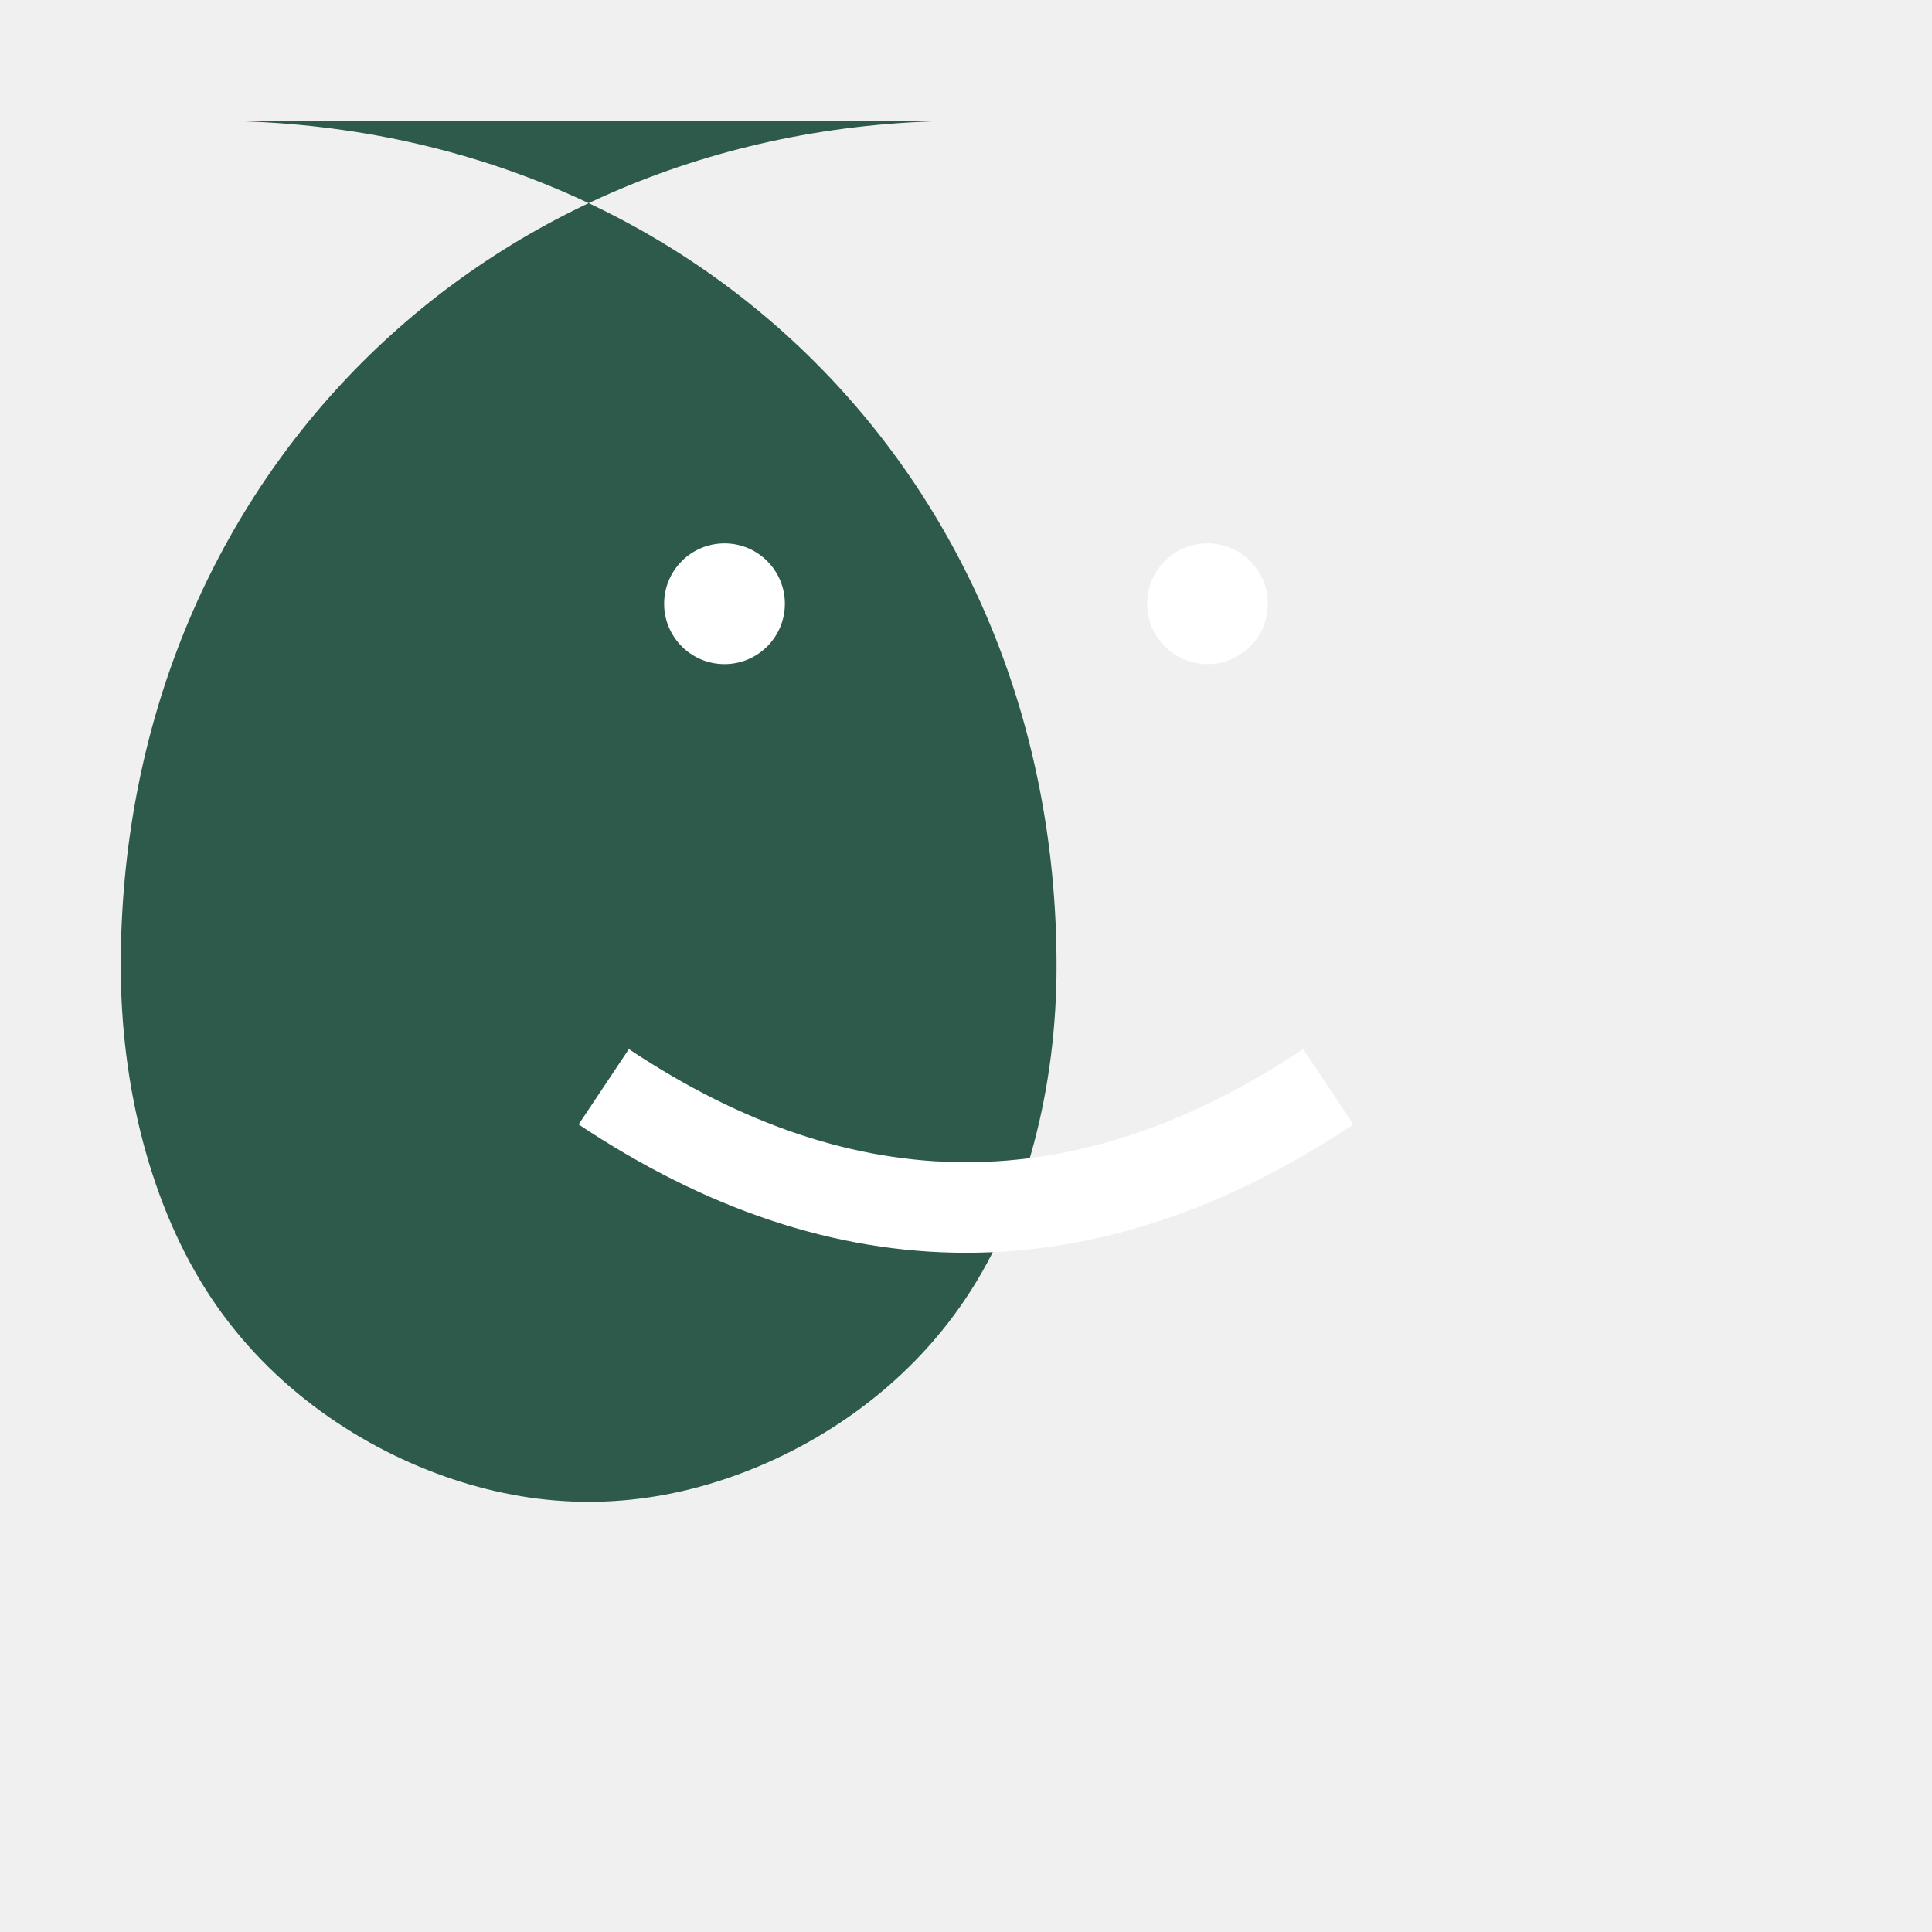
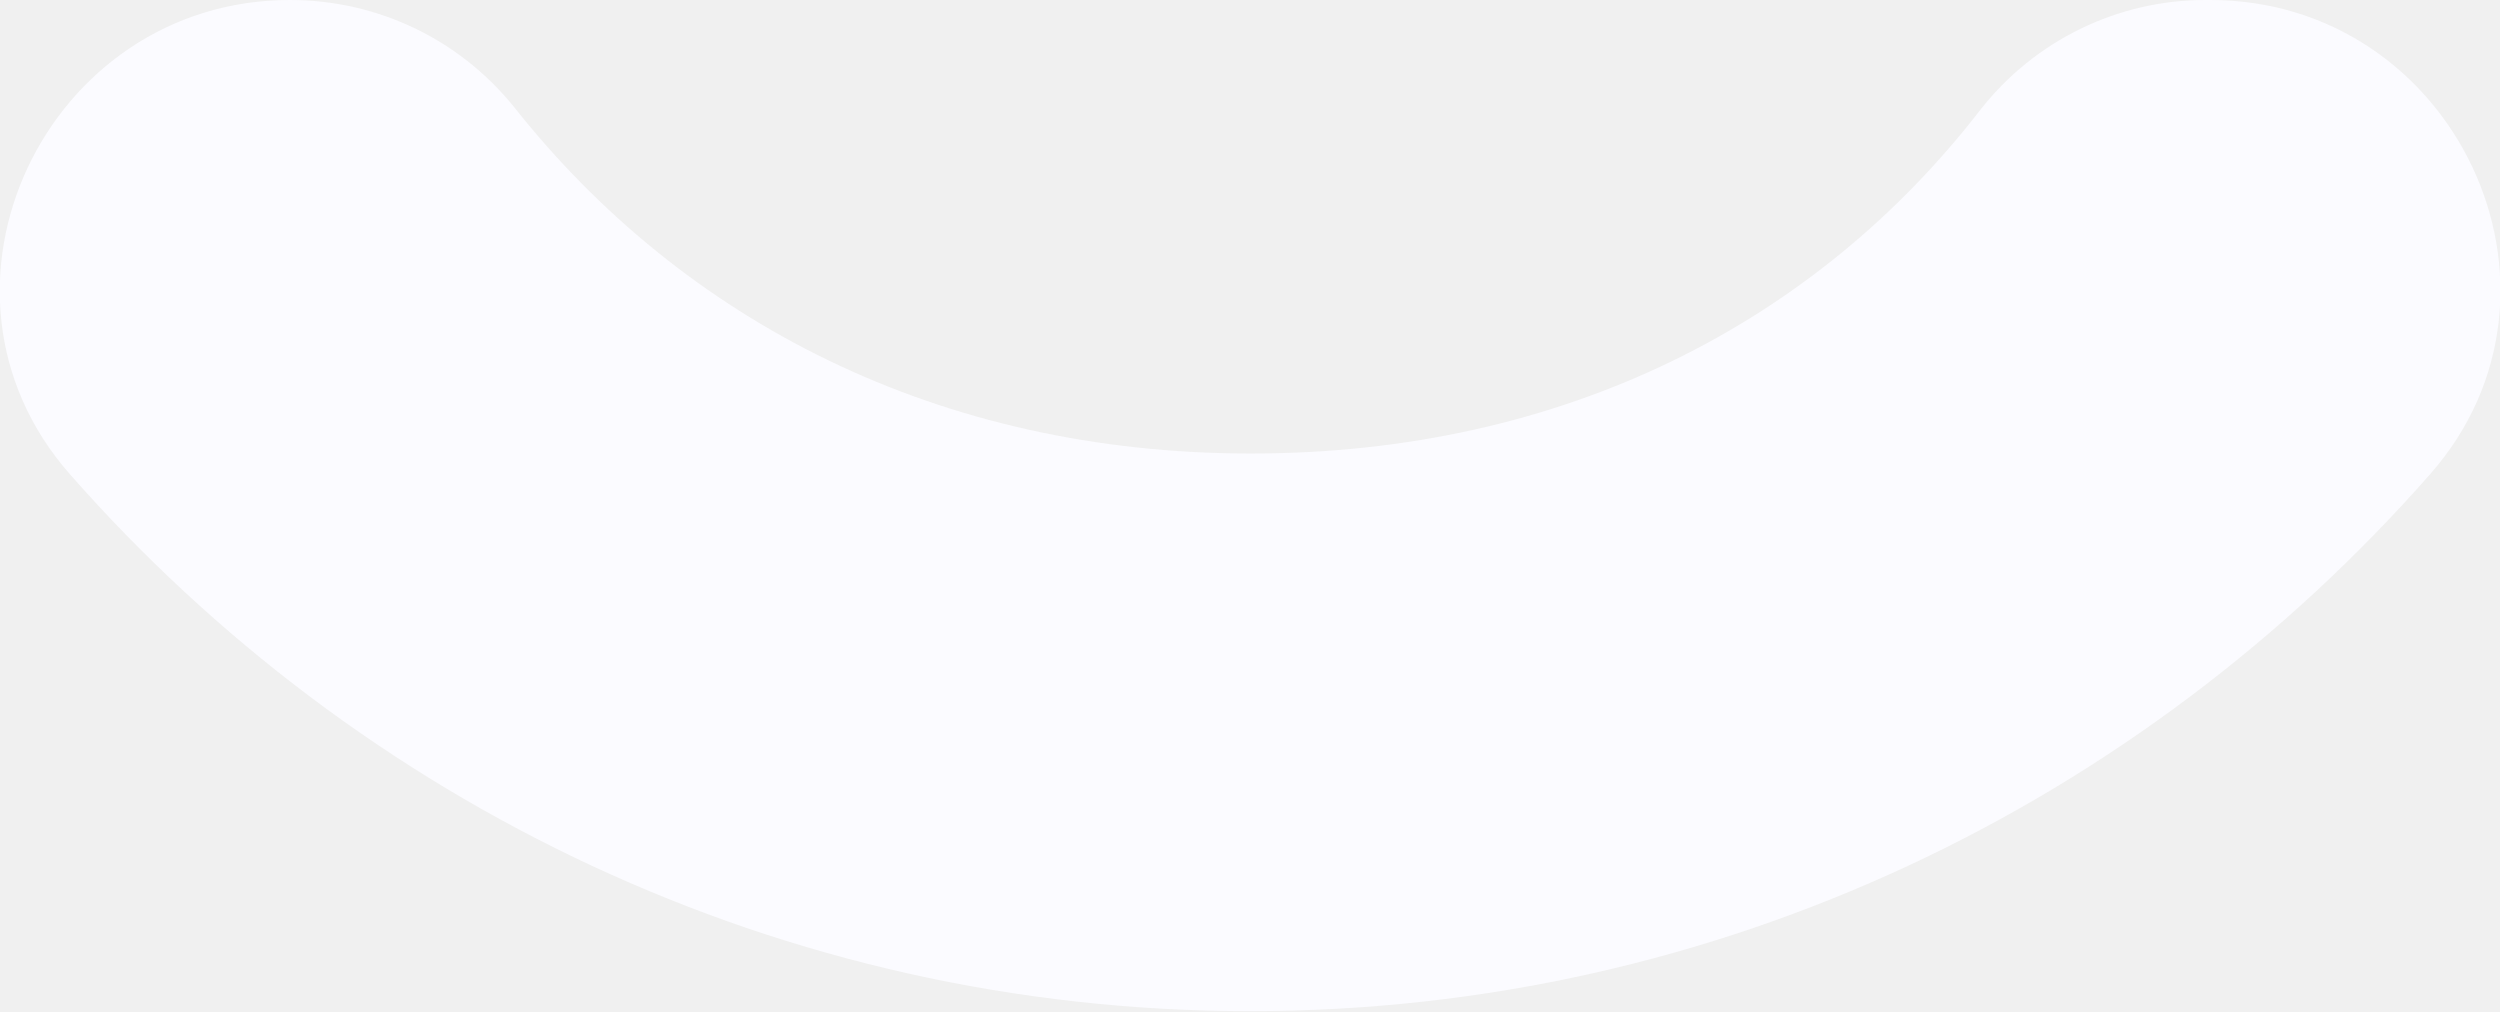
- <svg xmlns="http://www.w3.org/2000/svg" viewBox="0 0 32 32">
+ <svg xmlns="http://www.w3.org/2000/svg" id="Layer_1" version="1.1" viewBox="0 0 269 108.8">
  <defs>
    <style>
-       .tooth { fill: #2d5a4a; }
+       .st0 {
+         fill: #fbfbff;
+       }
    </style>
  </defs>
-   <path class="tooth" d="M16 2c-8 0-14 6-14 14 0 2 0.5 4 1.5 5.5 1 1.5 2.5 2.5 4 3 1.5 0.5 3 0.5 4.5 0 1.5-0.5 3-1.5 4-3 1-1.5 1.5-3.5 1.5-5.5 0-8-6-14-14-14z" />
-   <circle cx="12" cy="10" r="1" fill="white" />
-   <circle cx="20" cy="10" r="1" fill="white" />
-   <path d="M10 18 Q16 22 22 18" stroke="white" stroke-width="1.5" fill="none" />
+   <path class="st0" d="M237.8,0h-.5c-9.5,0-18.4,4.4-24.2,11.8-17.7,22.9-44.8,37-78.5,37s-61.1-14.3-79.3-37.3C49.4,4.2,40.6,0,31.2,0,4.9,0-9.9,31.2,7.5,51c31.1,35.4,76.5,57.8,127,57.8s95.9-22.4,127-57.8c17.4-19.8,2.7-51-23.7-51Z" />
</svg>
